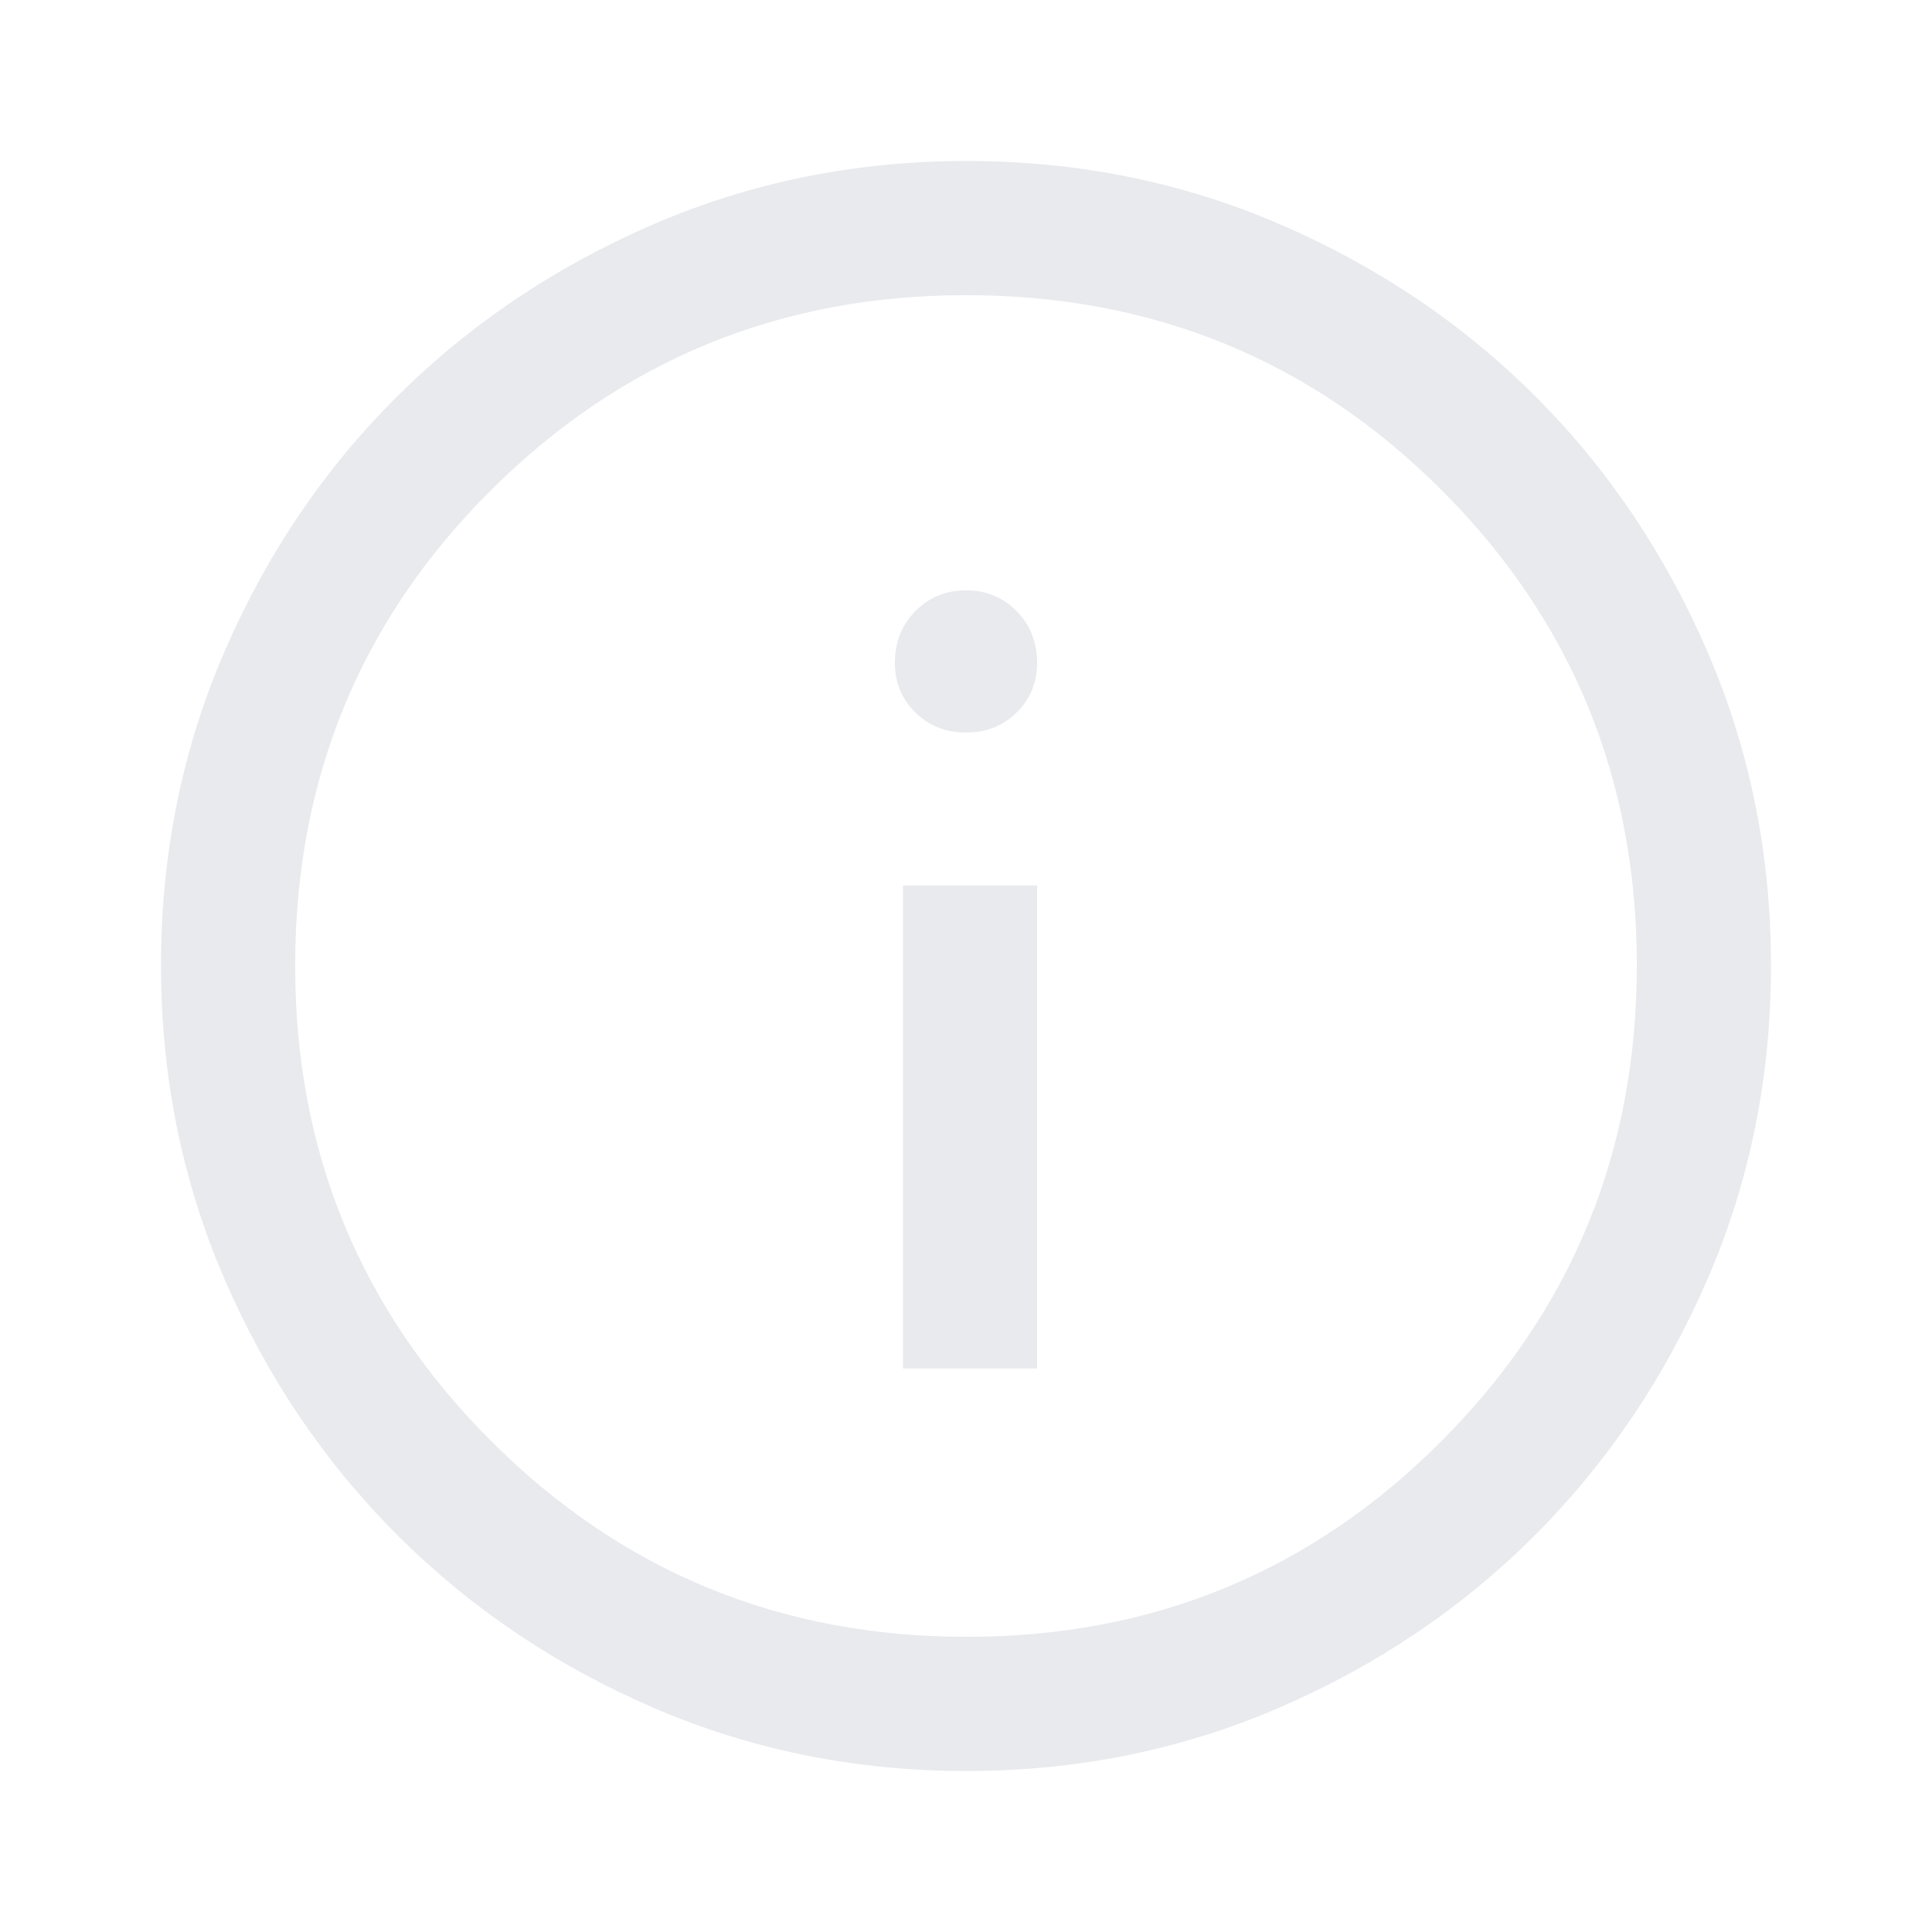
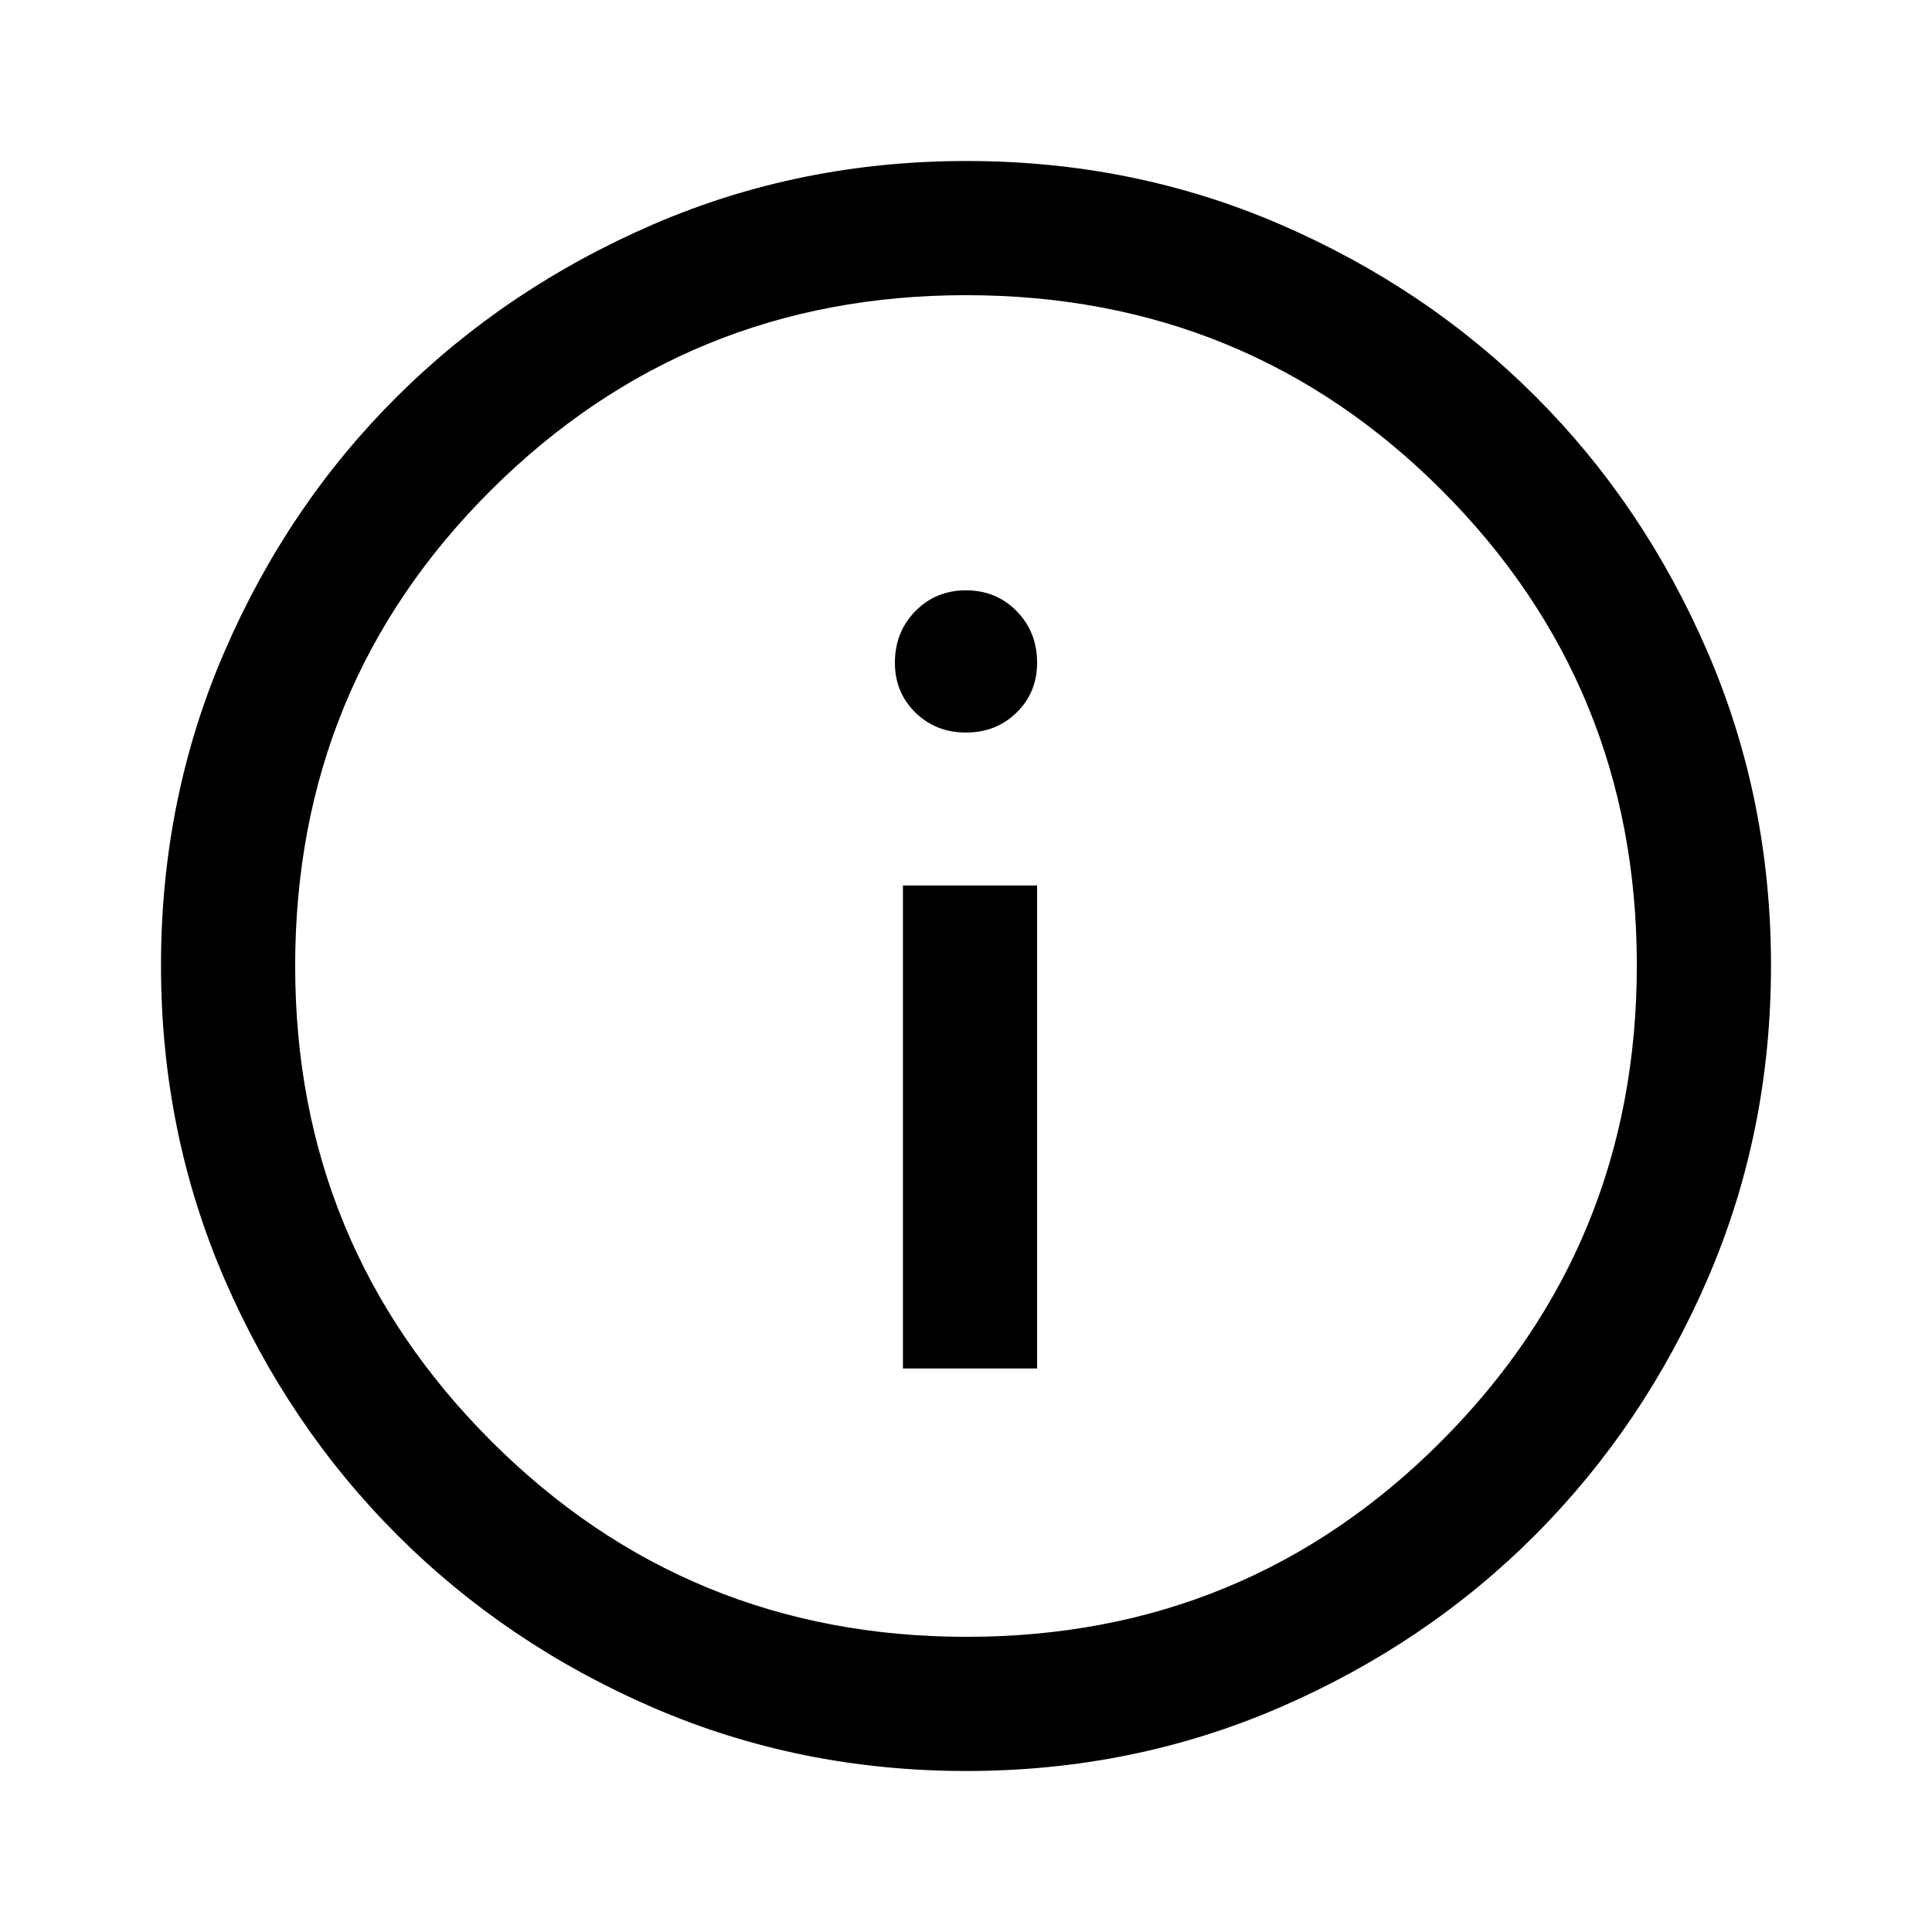
- <svg xmlns="http://www.w3.org/2000/svg" height="40px" viewBox="0 -960 960 960" width="40px" fill="#e8eaed">
+ <svg xmlns="http://www.w3.org/2000/svg" height="40px" viewBox="0 -960 960 960" width="40px" fill="#000000">
  <path d="M448.67-280h66.66v-240h-66.66v240Zm31.32-316q15.01 0 25.18-9.97 10.16-9.96 10.16-24.7 0-15.3-10.15-25.65-10.16-10.35-25.17-10.35-15.01 0-25.18 10.35-10.16 10.35-10.16 25.65 0 14.74 10.15 24.7 10.16 9.97 25.17 9.97Zm.19 516q-82.83 0-155.67-31.5-72.84-31.5-127.18-85.83Q143-251.67 111.5-324.56T80-480.33q0-82.88 31.5-155.78Q143-709 197.33-763q54.34-54 127.23-85.5T480.33-880q82.88 0 155.78 31.5Q709-817 763-763t85.5 127Q880-563 880-480.18q0 82.83-31.5 155.67Q817-251.67 763-197.46q-54 54.21-127 85.84Q563-80 480.18-80Zm.15-66.67q139 0 236-97.33t97-236.33q0-139-96.87-236-96.88-97-236.46-97-138.67 0-236 96.87-97.33 96.88-97.33 236.46 0 138.67 97.33 236 97.33 97.33 236.33 97.33ZM480-480Z" />
</svg>
